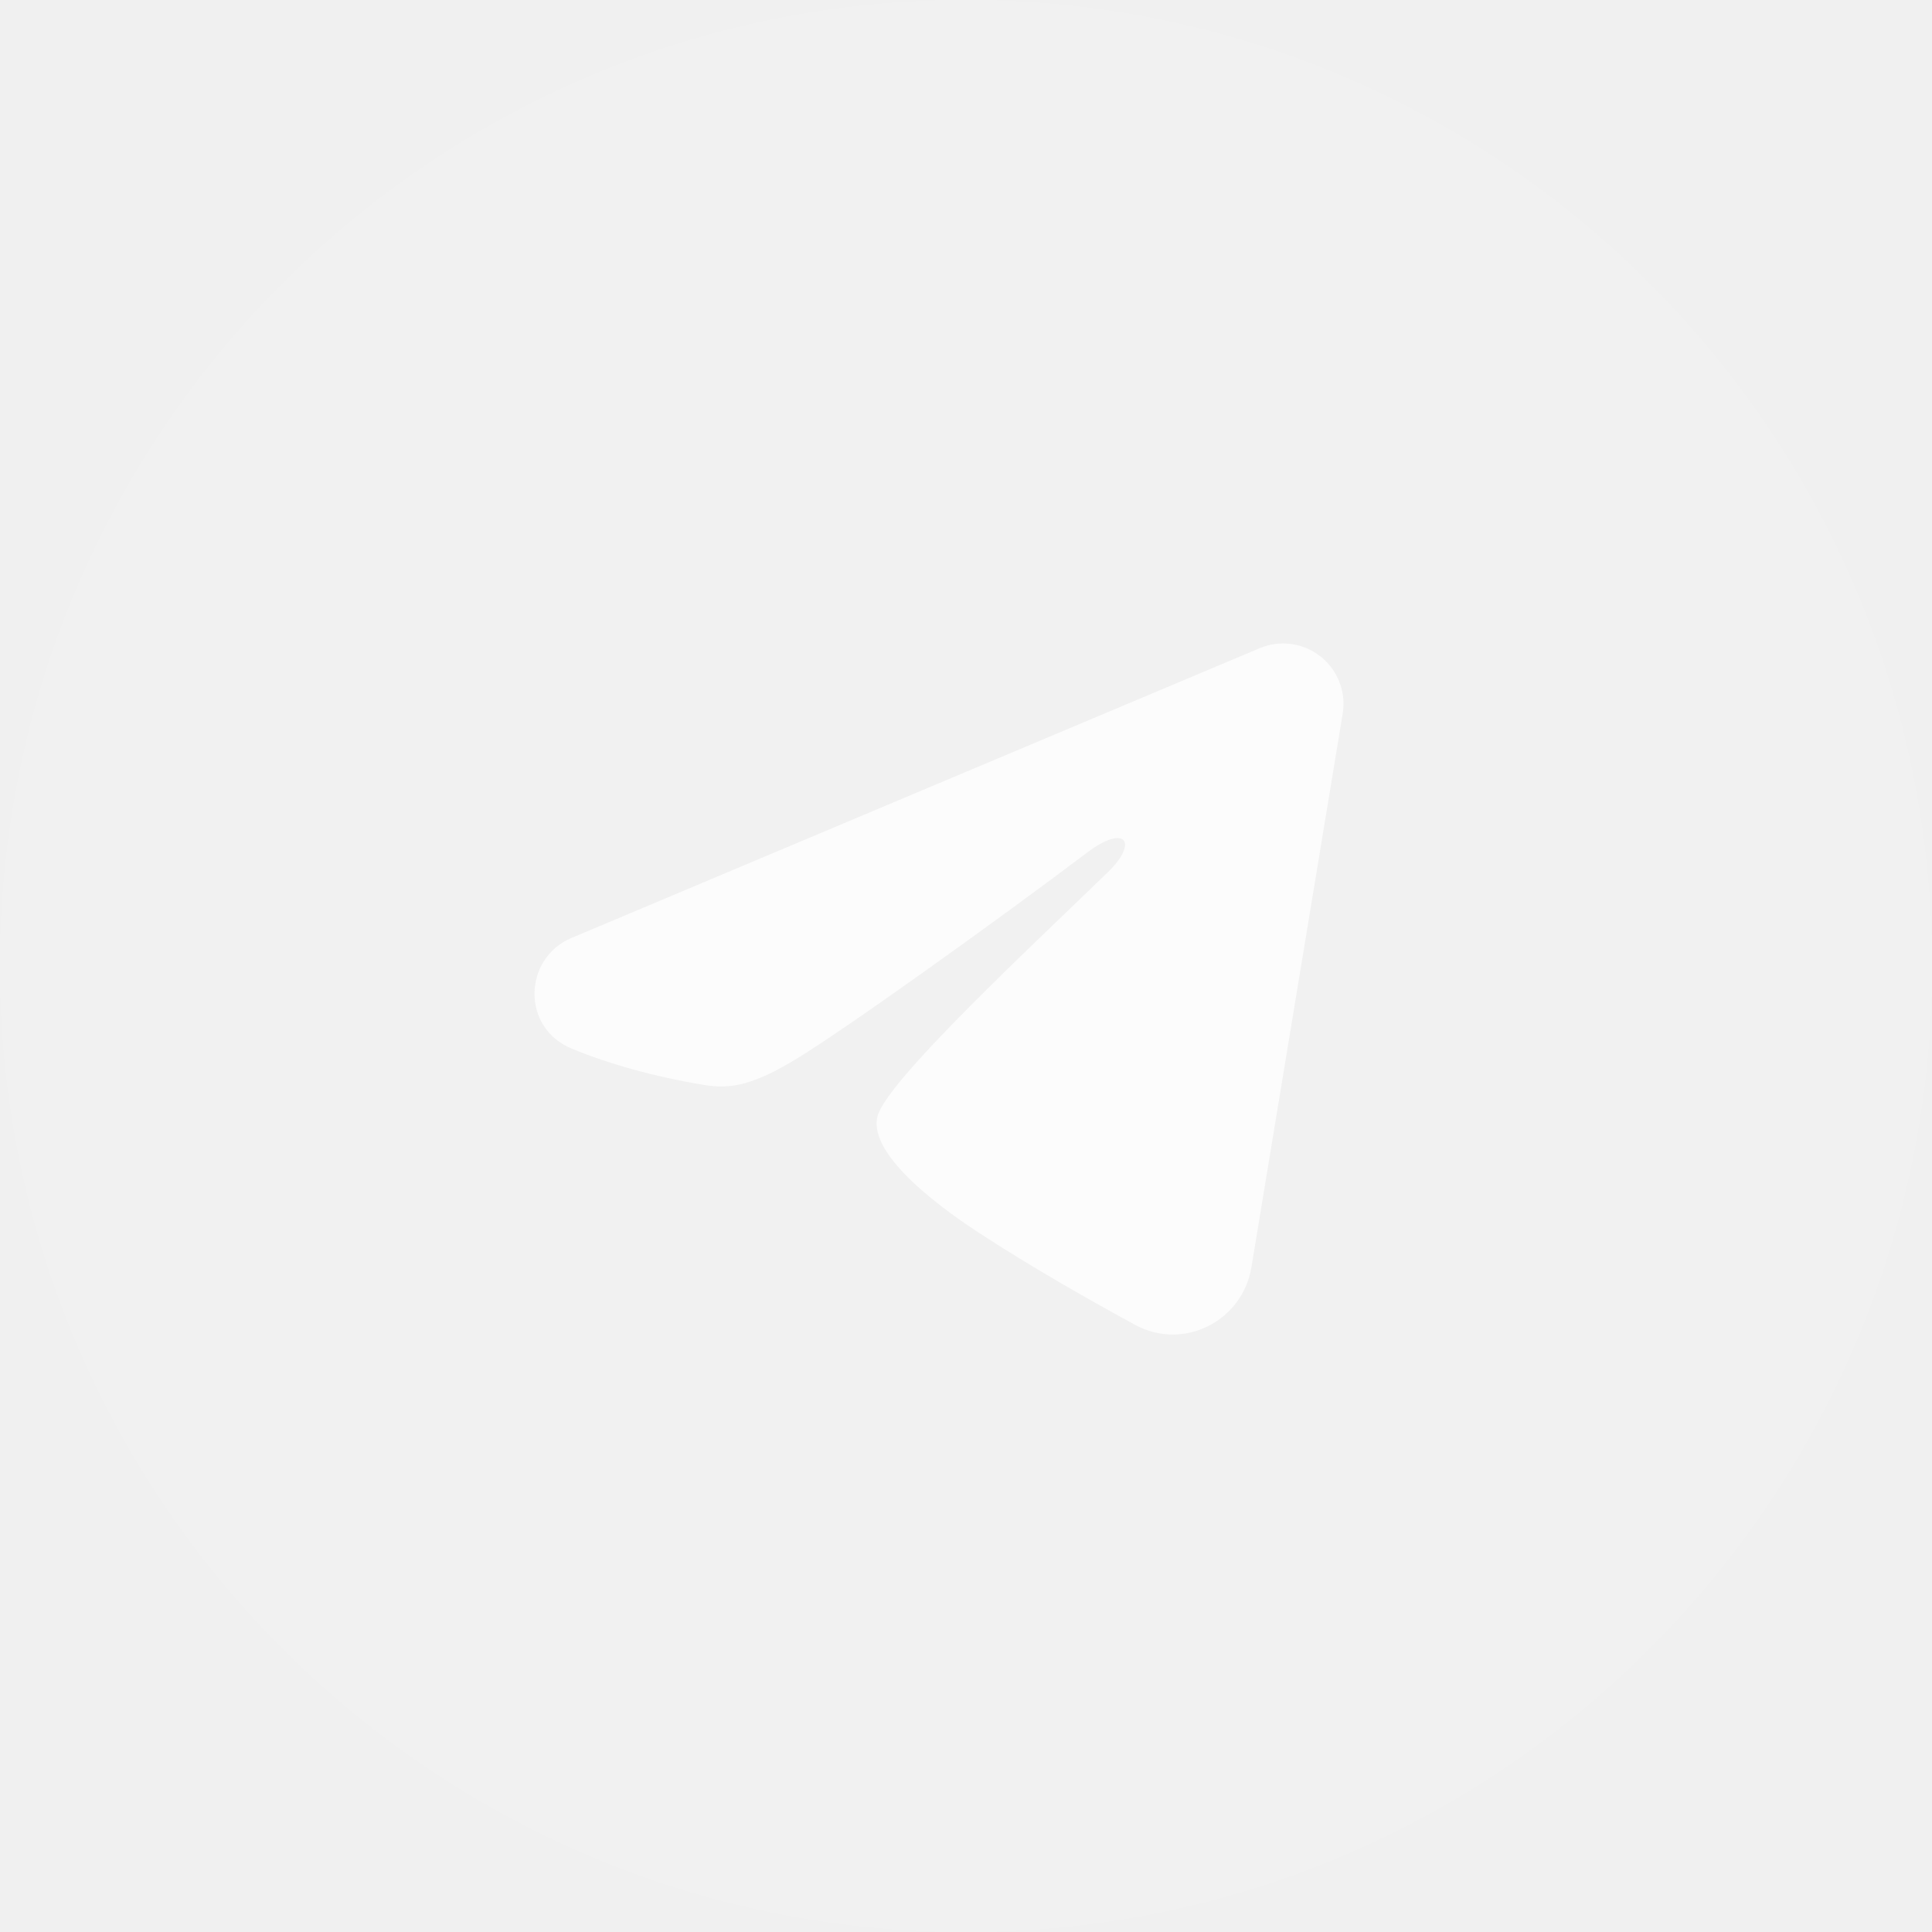
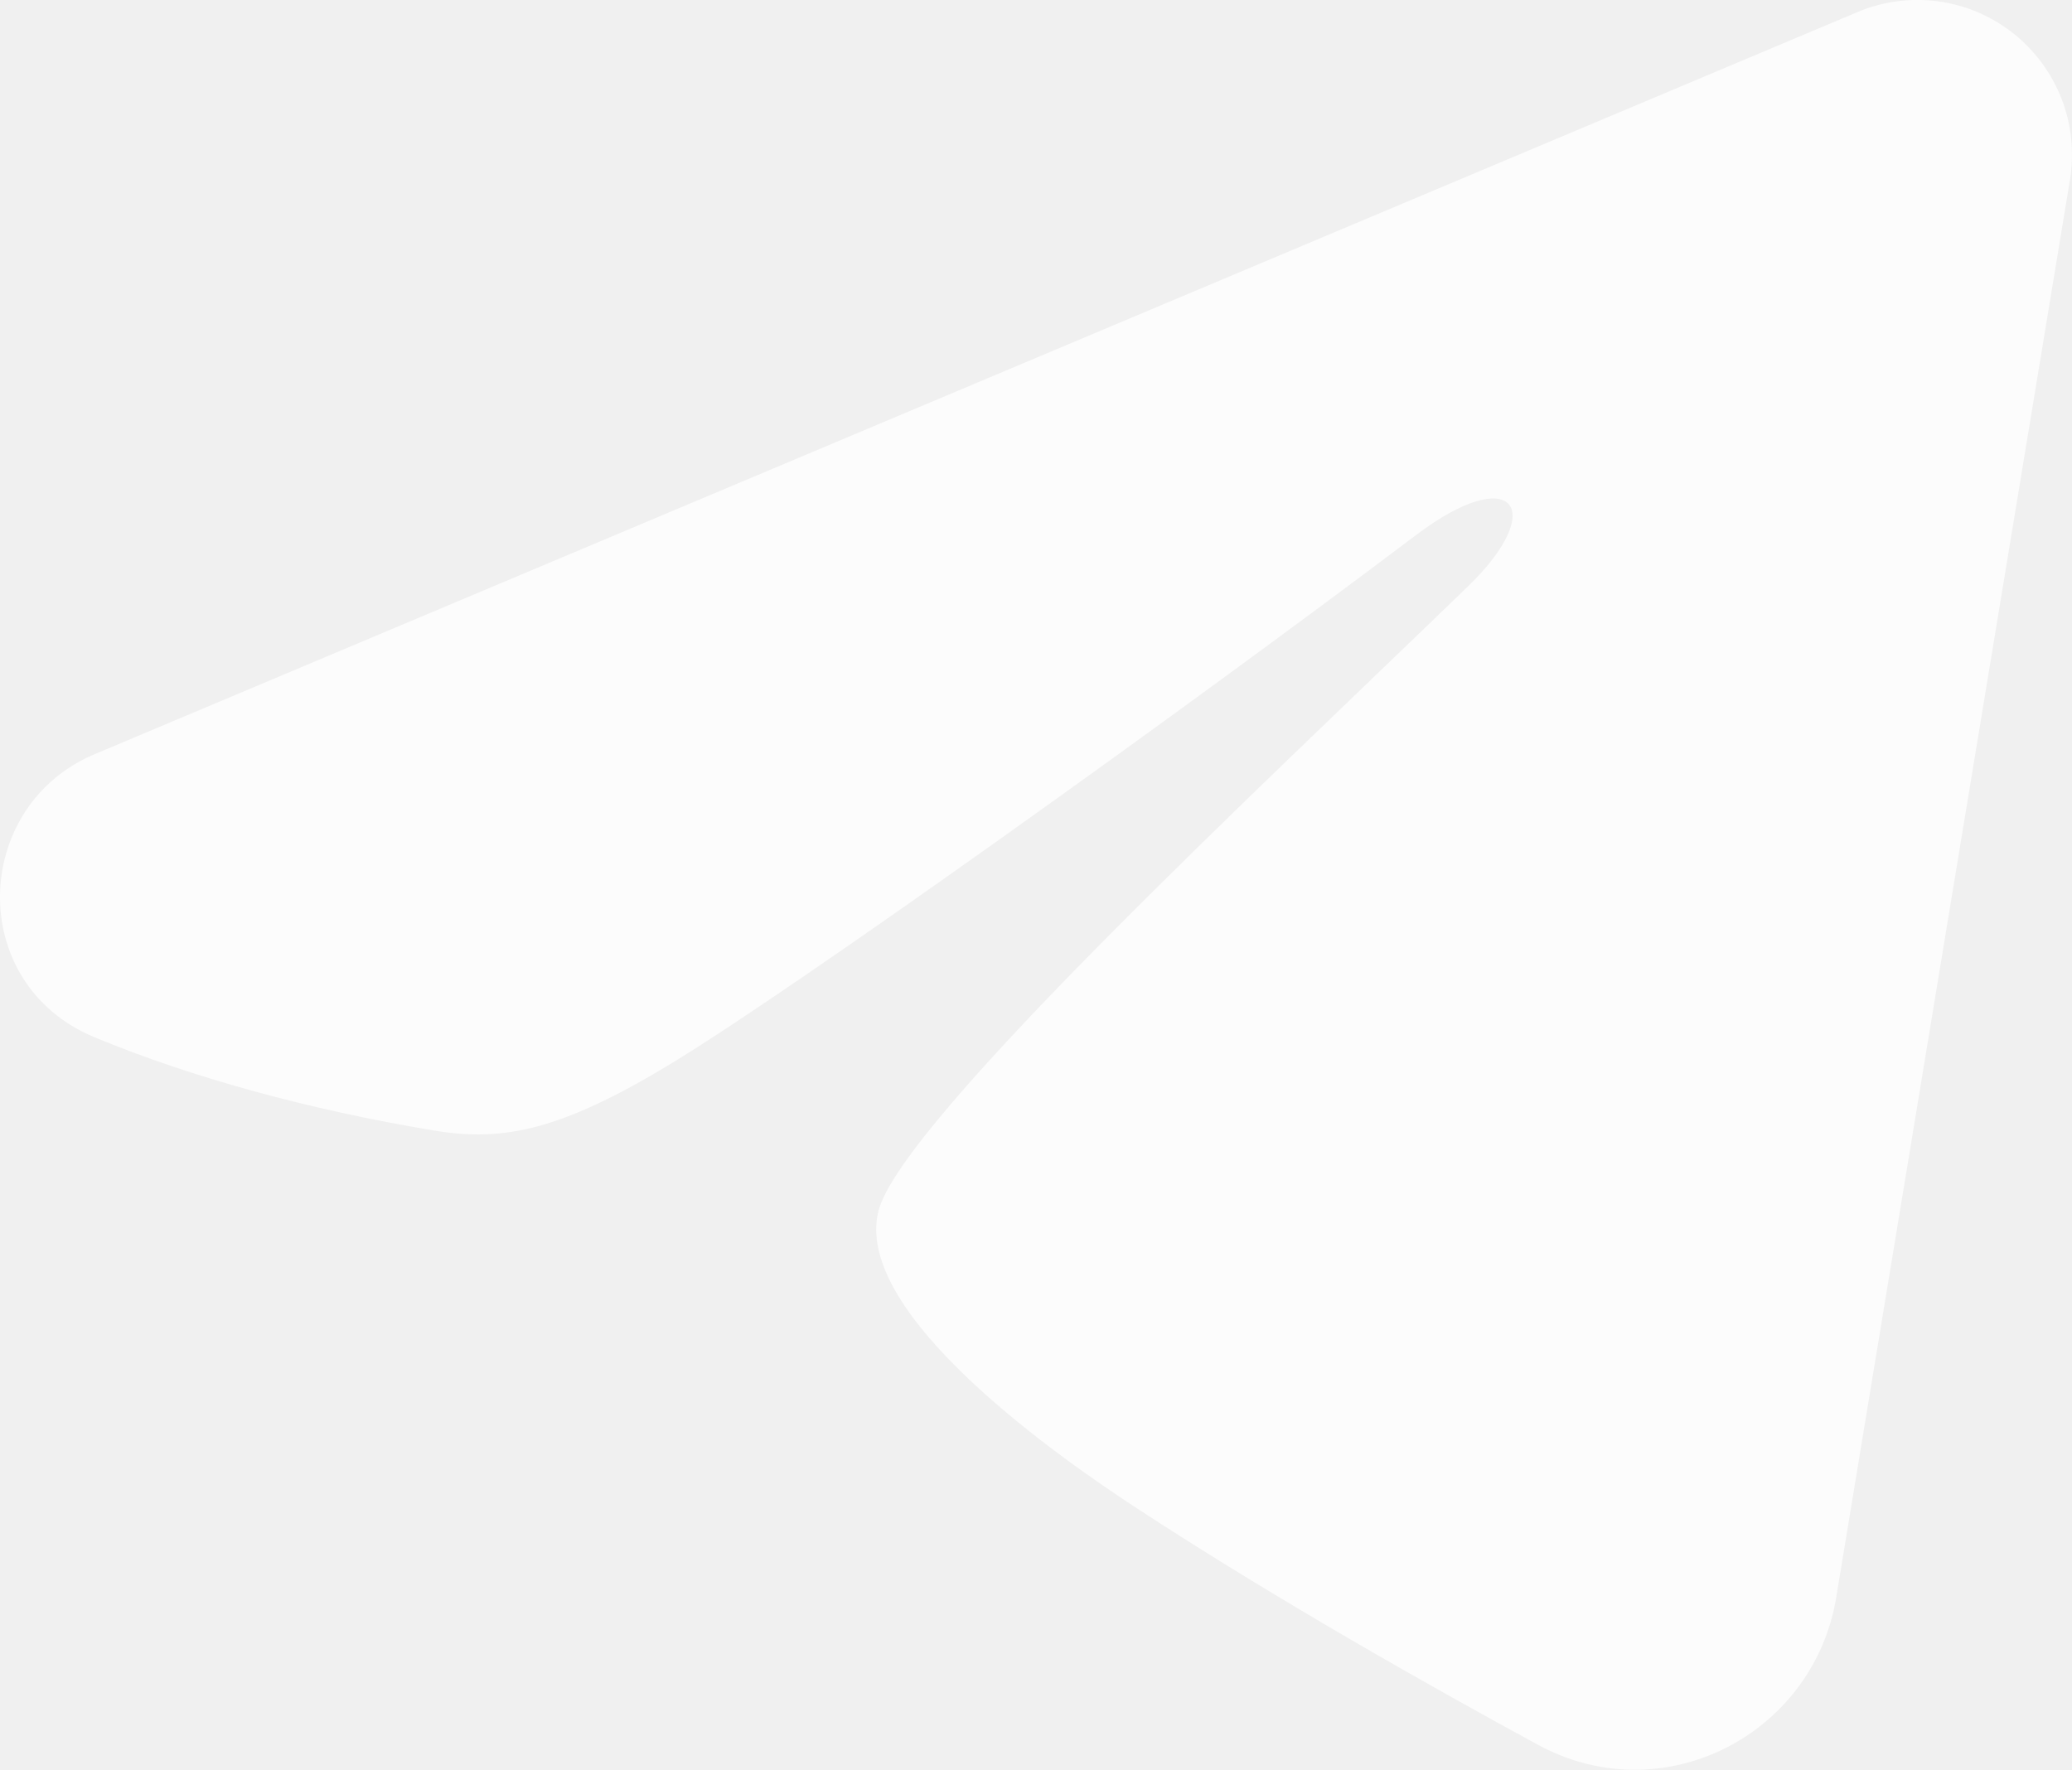
- <svg xmlns="http://www.w3.org/2000/svg" width="44" height="44" viewBox="0 0 44 44" fill="none">
-   <defs>
-     <clipPath id="clip6_1130">
-       <rect id="mingcute:telegram-fill" width="22" height="22" transform="translate(11 11)" fill="white" fill-opacity="0" />
-     </clipPath>
-   </defs>
-   <rect id="Social_icon" rx="22" width="44" height="44" fill="#FCFCFC" fill-opacity="0.1" />
-   <rect id="mingcute:telegram-fill" width="22" height="22" transform="translate(11 11)" fill="#FFFFFF" fill-opacity="0" />
-   <g clip-path="url(#clip6_1130)">
-     <path id="Vector" d="M28.689 14.762C28.915 14.667 29.163 14.634 29.407 14.667C29.65 14.7 29.881 14.797 30.073 14.95C30.267 15.102 30.415 15.303 30.504 15.532C30.593 15.761 30.619 16.01 30.579 16.252L28.5 28.863C28.298 30.08 26.963 30.777 25.848 30.171C24.915 29.664 23.529 28.883 22.282 28.068C21.659 27.66 19.749 26.354 19.984 25.425C20.186 24.63 23.394 21.643 25.227 19.868C25.947 19.17 25.619 18.768 24.769 19.409C22.658 21.003 19.271 23.425 18.151 24.107C17.163 24.709 16.647 24.811 16.031 24.709C14.908 24.522 13.865 24.232 13.015 23.879C11.865 23.403 11.921 21.822 13.014 21.362L28.689 14.762Z" fill="#FCFCFC" fill-opacity="1" fill-rule="evenodd" />
-   </g>
+ <svg xmlns="http://www.w3.org/2000/svg" width="18.424" height="15.739" viewBox="0 0 18.424 15.739" fill="none">
+   <defs />
+   <path id="Vector" d="M16.515 0.108C16.742 0.012 16.99 -0.021 17.233 0.012C17.477 0.045 17.707 0.143 17.9 0.295C18.093 0.448 18.242 0.649 18.331 0.878C18.42 1.107 18.445 1.356 18.406 1.598L16.327 14.209C16.125 15.425 14.79 16.123 13.675 15.517C12.742 15.01 11.356 14.229 10.109 13.414C9.486 13.006 7.576 11.7 7.811 10.77C8.012 9.976 11.221 6.989 13.054 5.214C13.774 4.516 13.446 4.114 12.596 4.755C10.485 6.348 7.098 8.771 5.977 9.453C4.989 10.054 4.474 10.157 3.858 10.054C2.734 9.867 1.692 9.578 0.841 9.225C-0.308 8.748 -0.252 7.168 0.84 6.708L16.515 0.108Z" fill="#FCFCFC" fill-opacity="1" fill-rule="evenodd" />
</svg>
